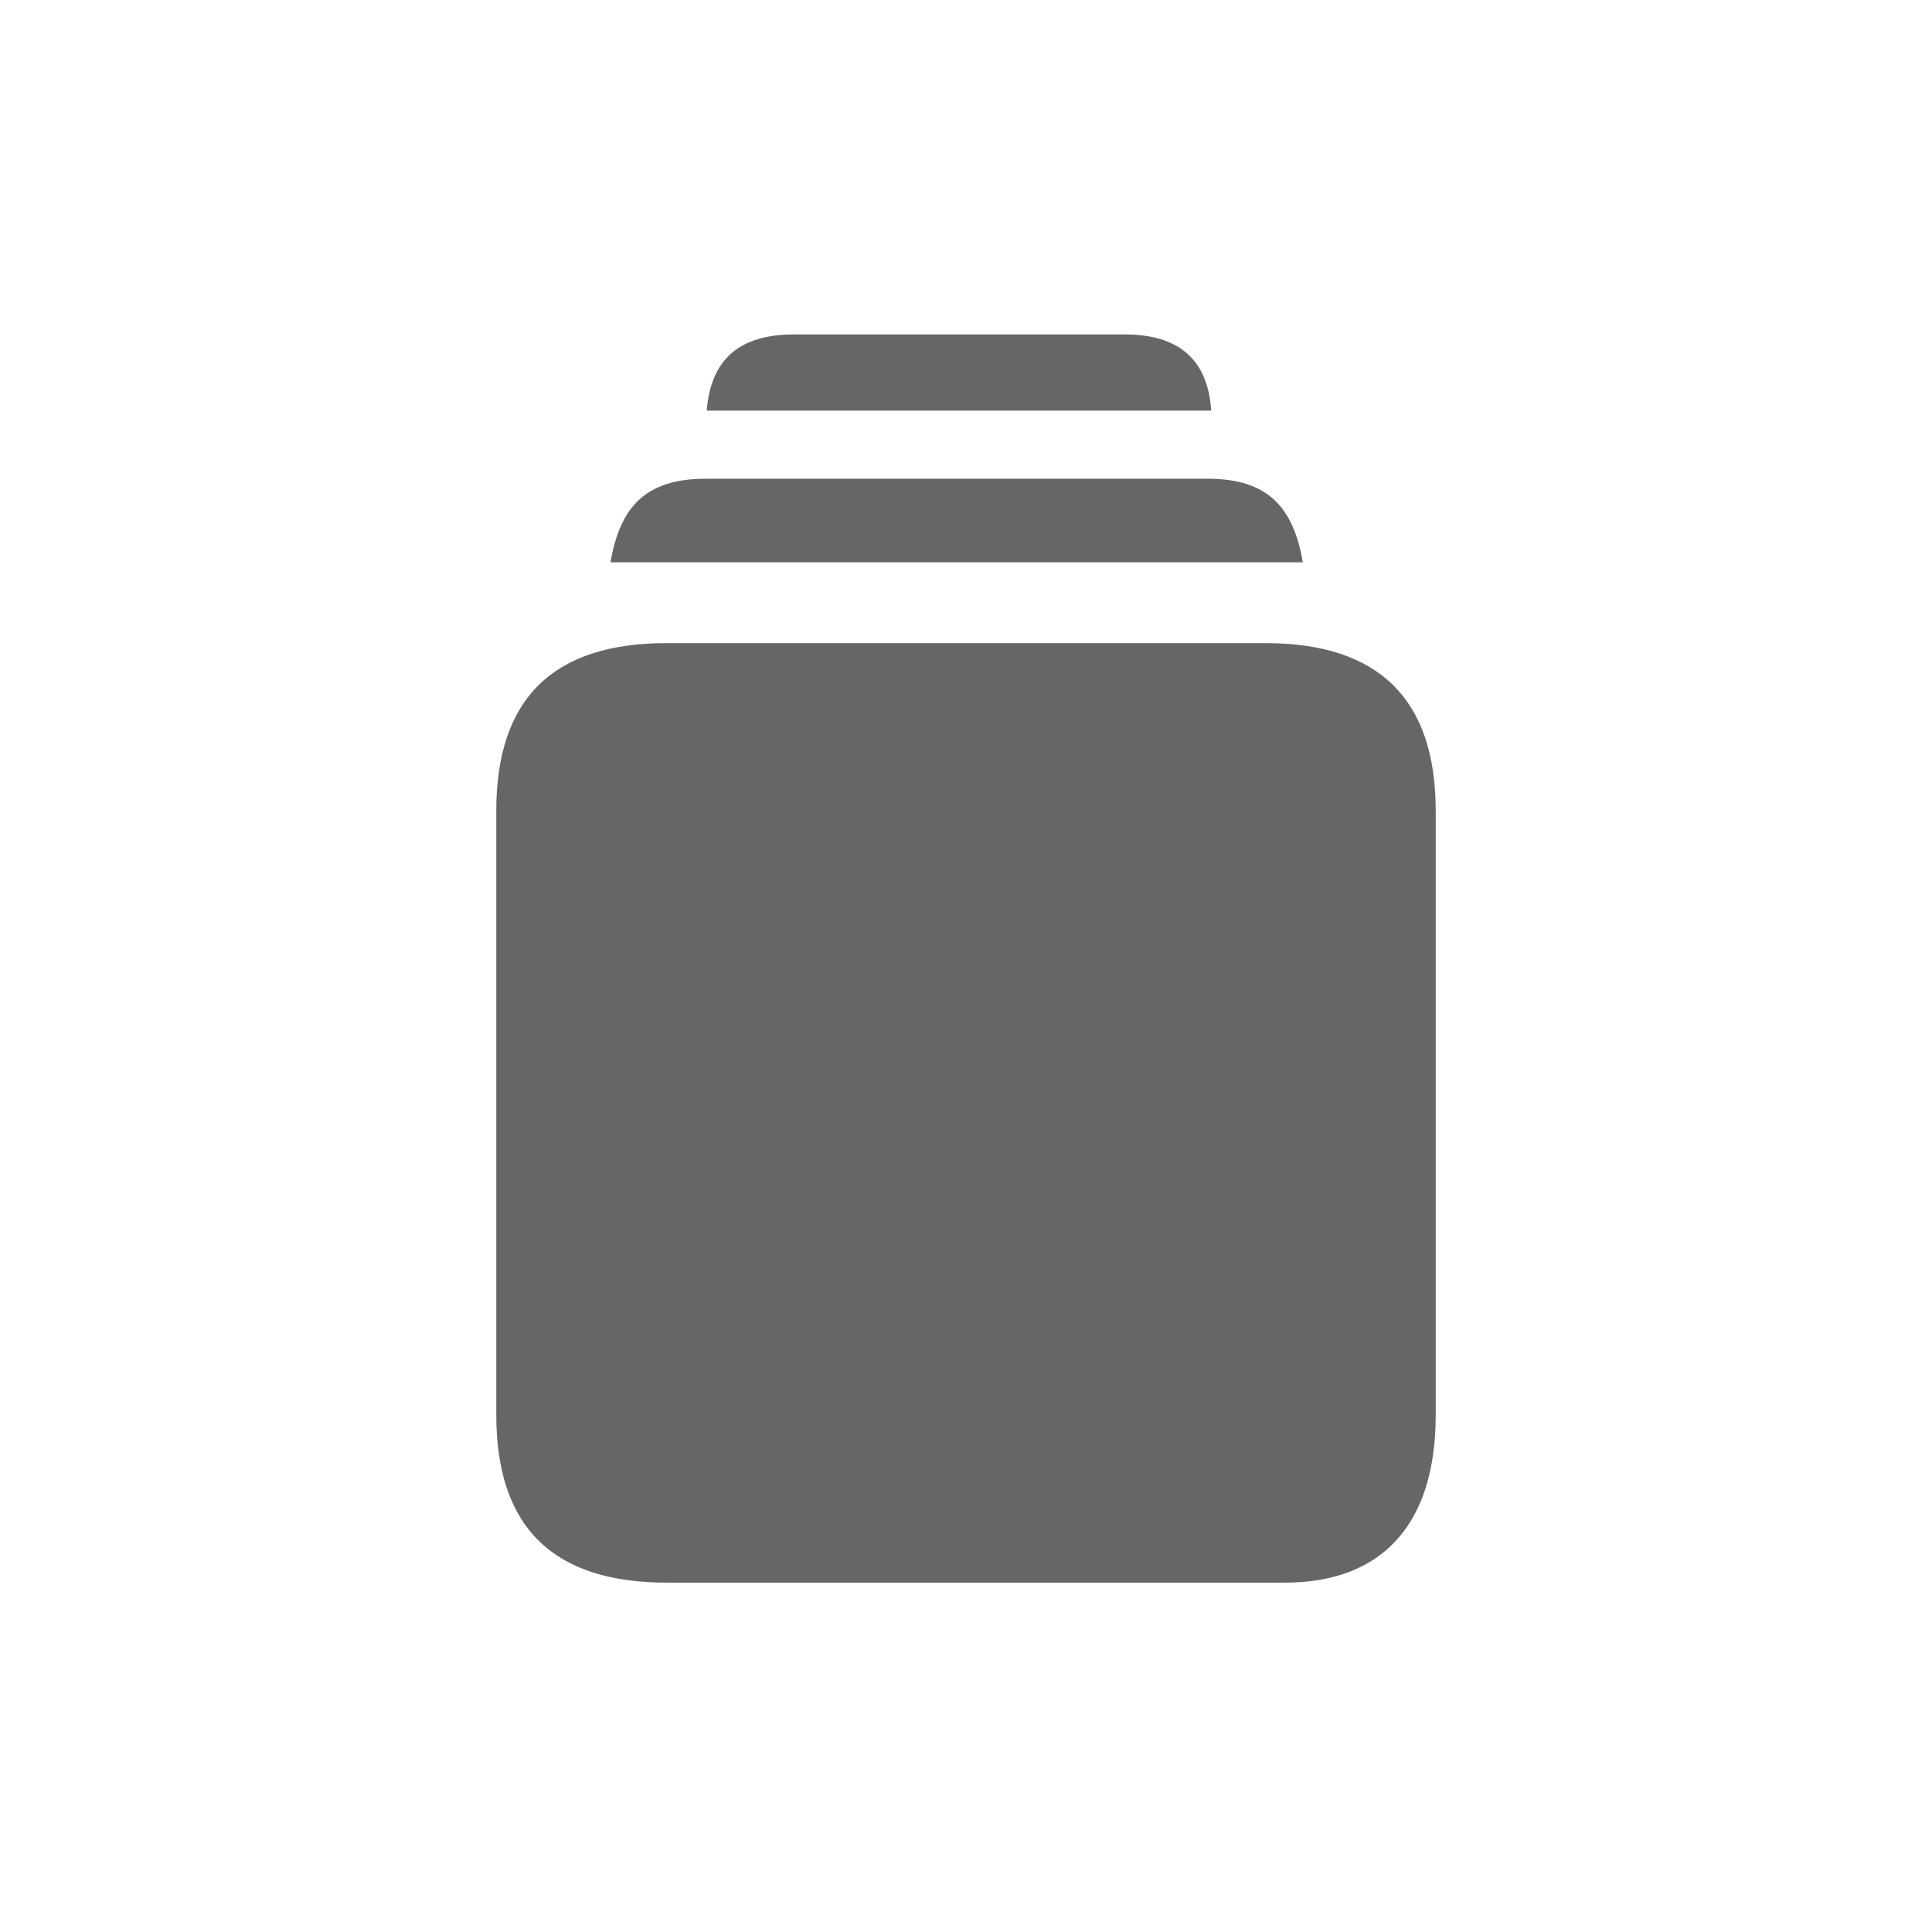
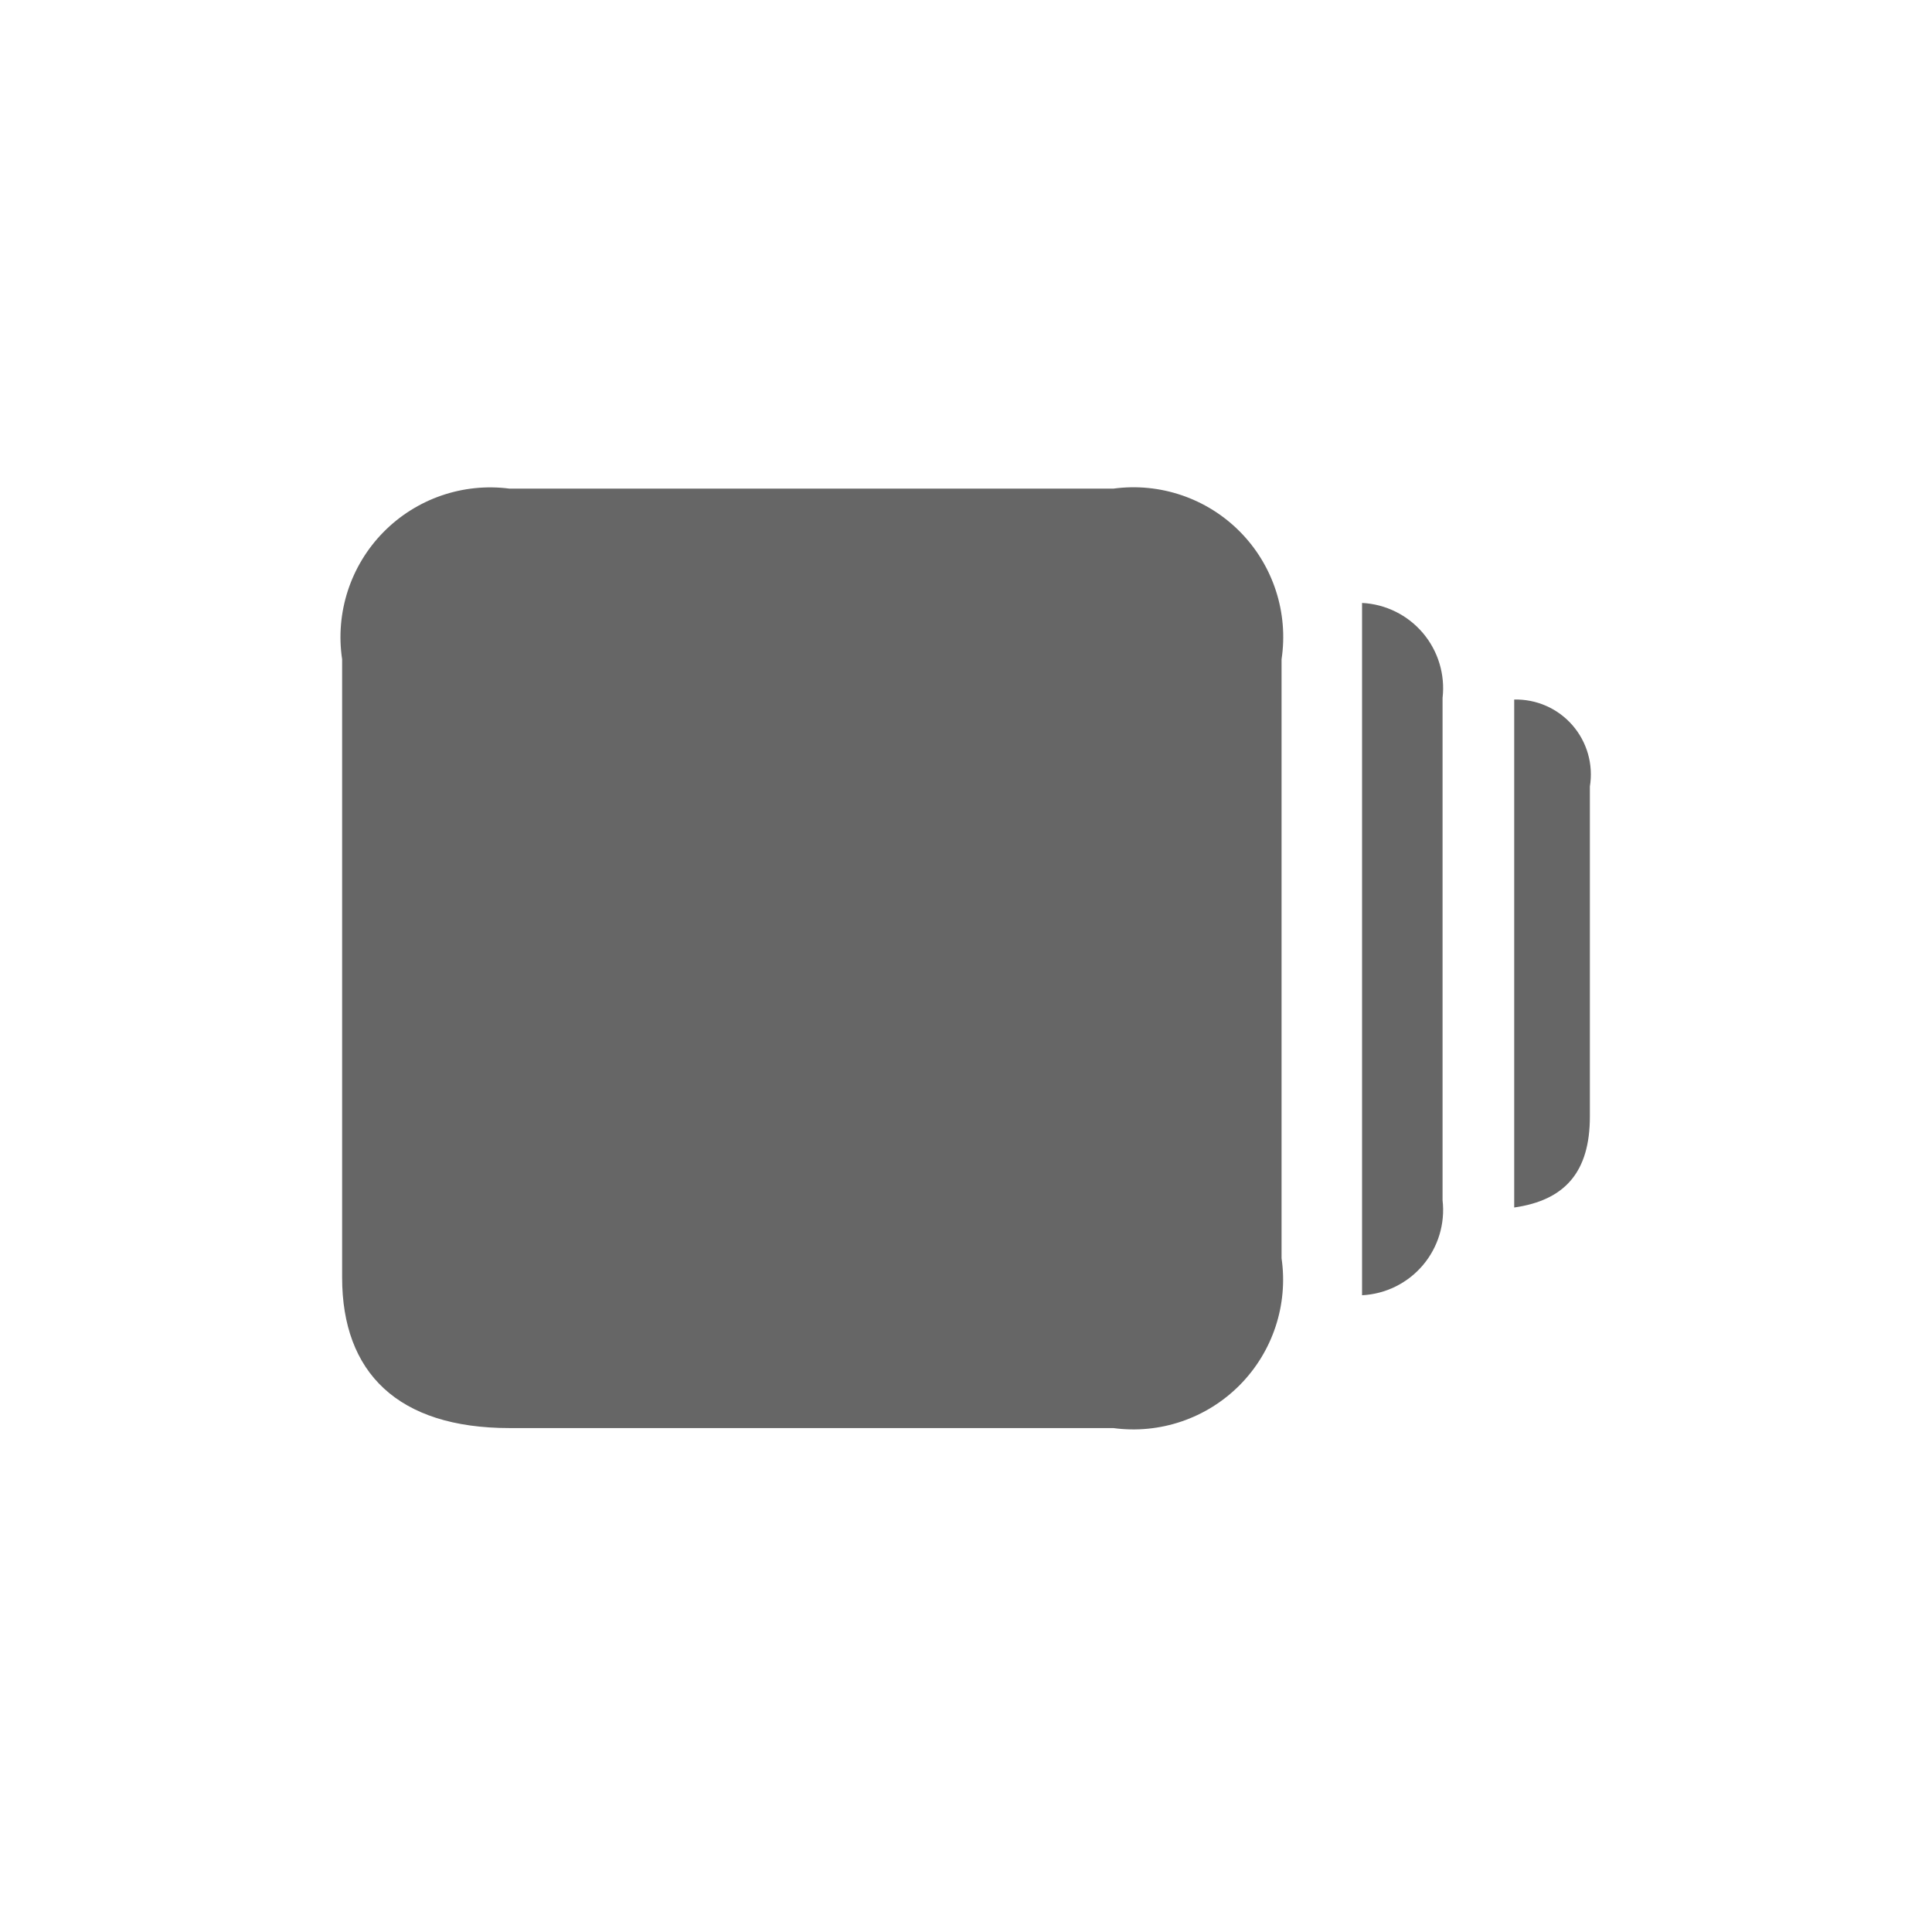
- <svg xmlns="http://www.w3.org/2000/svg" width="24" height="24" viewBox="0 0 24 24" fill="none">
-   <path d="M15.046 5.101H8.779C8.829 4.47 9.178 4.154 9.867 4.154H13.967C14.648 4.154 15.005 4.47 15.046 5.101Z" fill="#666666" />
-   <path d="M16.184 6.985H7.584C7.7 6.304 8.016 5.947 8.763 5.947H15.005C15.752 5.947 16.067 6.304 16.184 6.985Z" fill="#666666" />
-   <path d="M15.96 19.66H8.281C6.87 19.66 6.165 18.971 6.165 17.577V10.073C6.165 8.678 6.87 7.989 8.281 7.989H15.719C17.13 7.989 17.835 8.687 17.835 10.073V17.577C17.835 18.971 17.138 19.66 15.96 19.66Z" fill="#666666" />
+ <svg xmlns="http://www.w3.org/2000/svg" id="Layer_1" data-name="Layer 1" viewBox="0 0 24 24">
+   <defs>
+     <style>.cls-1{fill:#666;}</style>
+   </defs>
+   <path class="cls-1" d="M18.81,15V8.69a.93.93,0,0,1,.94,1.08v4.1C19.75,14.56,19.44,14.91,18.81,15Z" />
+   <path class="cls-1" d="M16.92,16.09V7.49a1.06,1.06,0,0,1,1,1.18v6.24A1.06,1.06,0,0,1,16.92,16.09Z" />
+   <path class="cls-1" d="M4.25,15.87V8.19A1.86,1.86,0,0,1,6.33,6.07h7.5a1.86,1.86,0,0,1,2.09,2.12v7.44a1.86,1.86,0,0,1-2.09,2.11H6.33C4.94,17.74,4.25,17.05,4.25,15.87Z" />
</svg>
